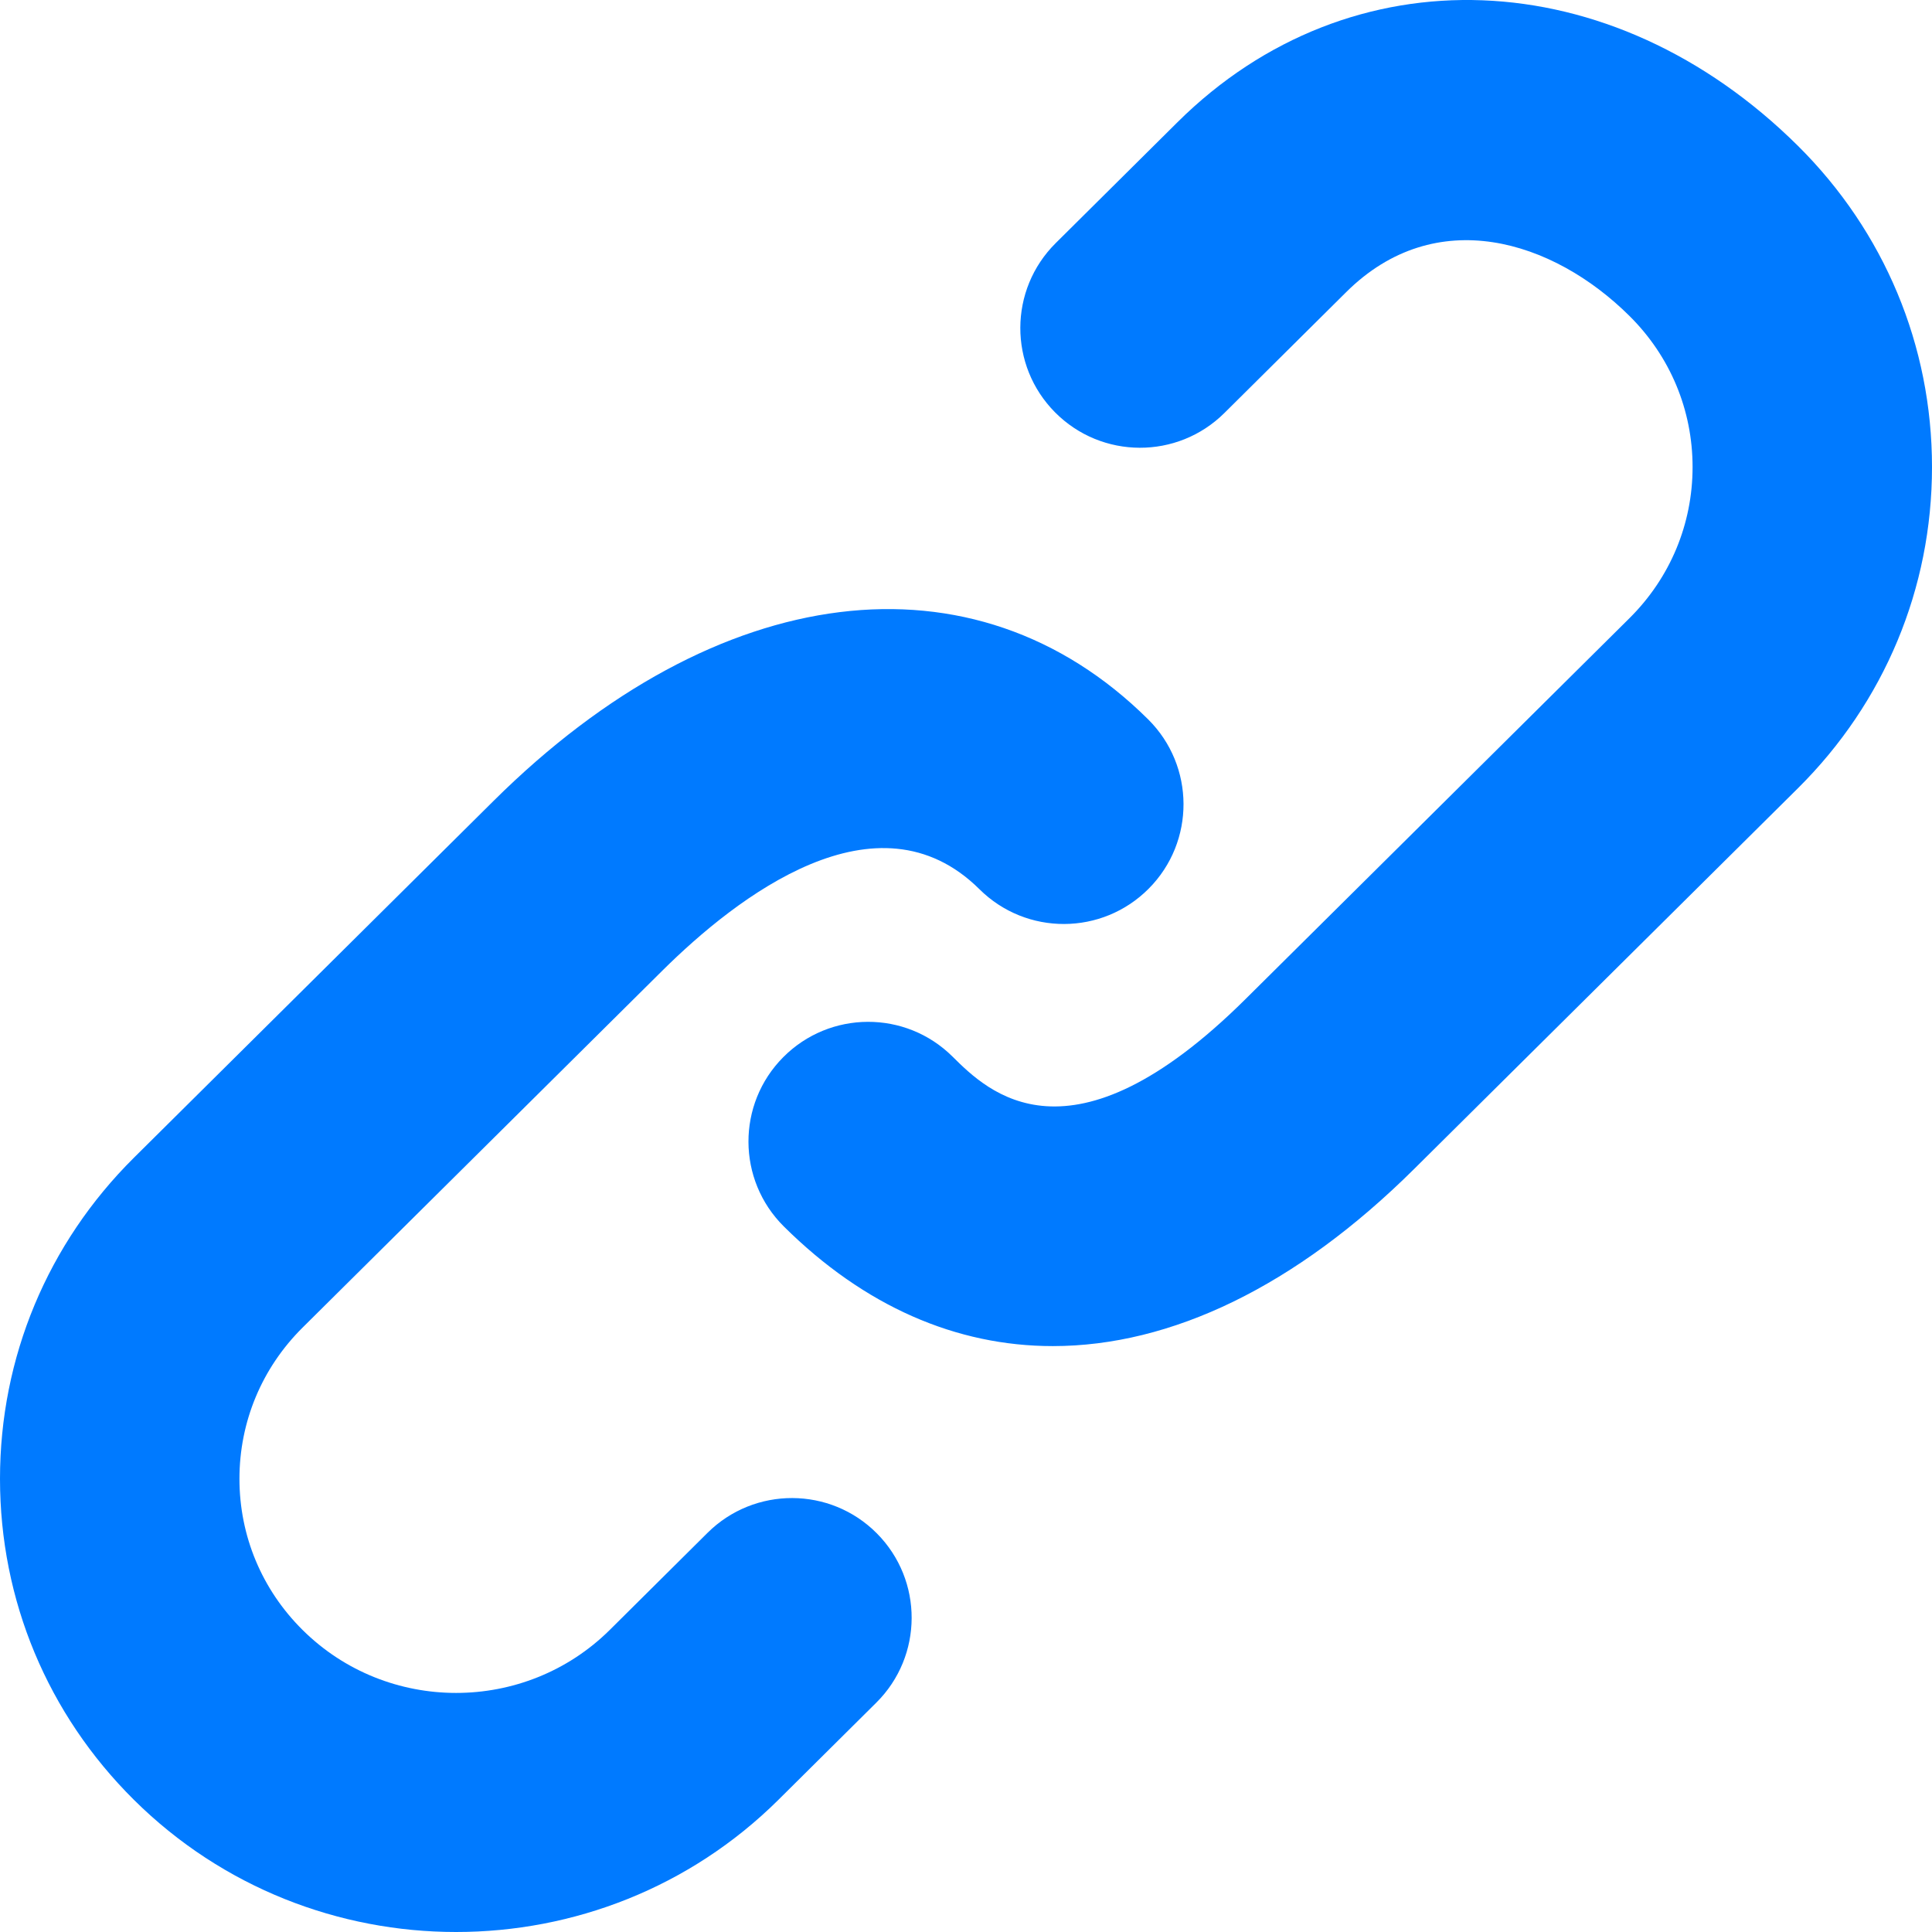
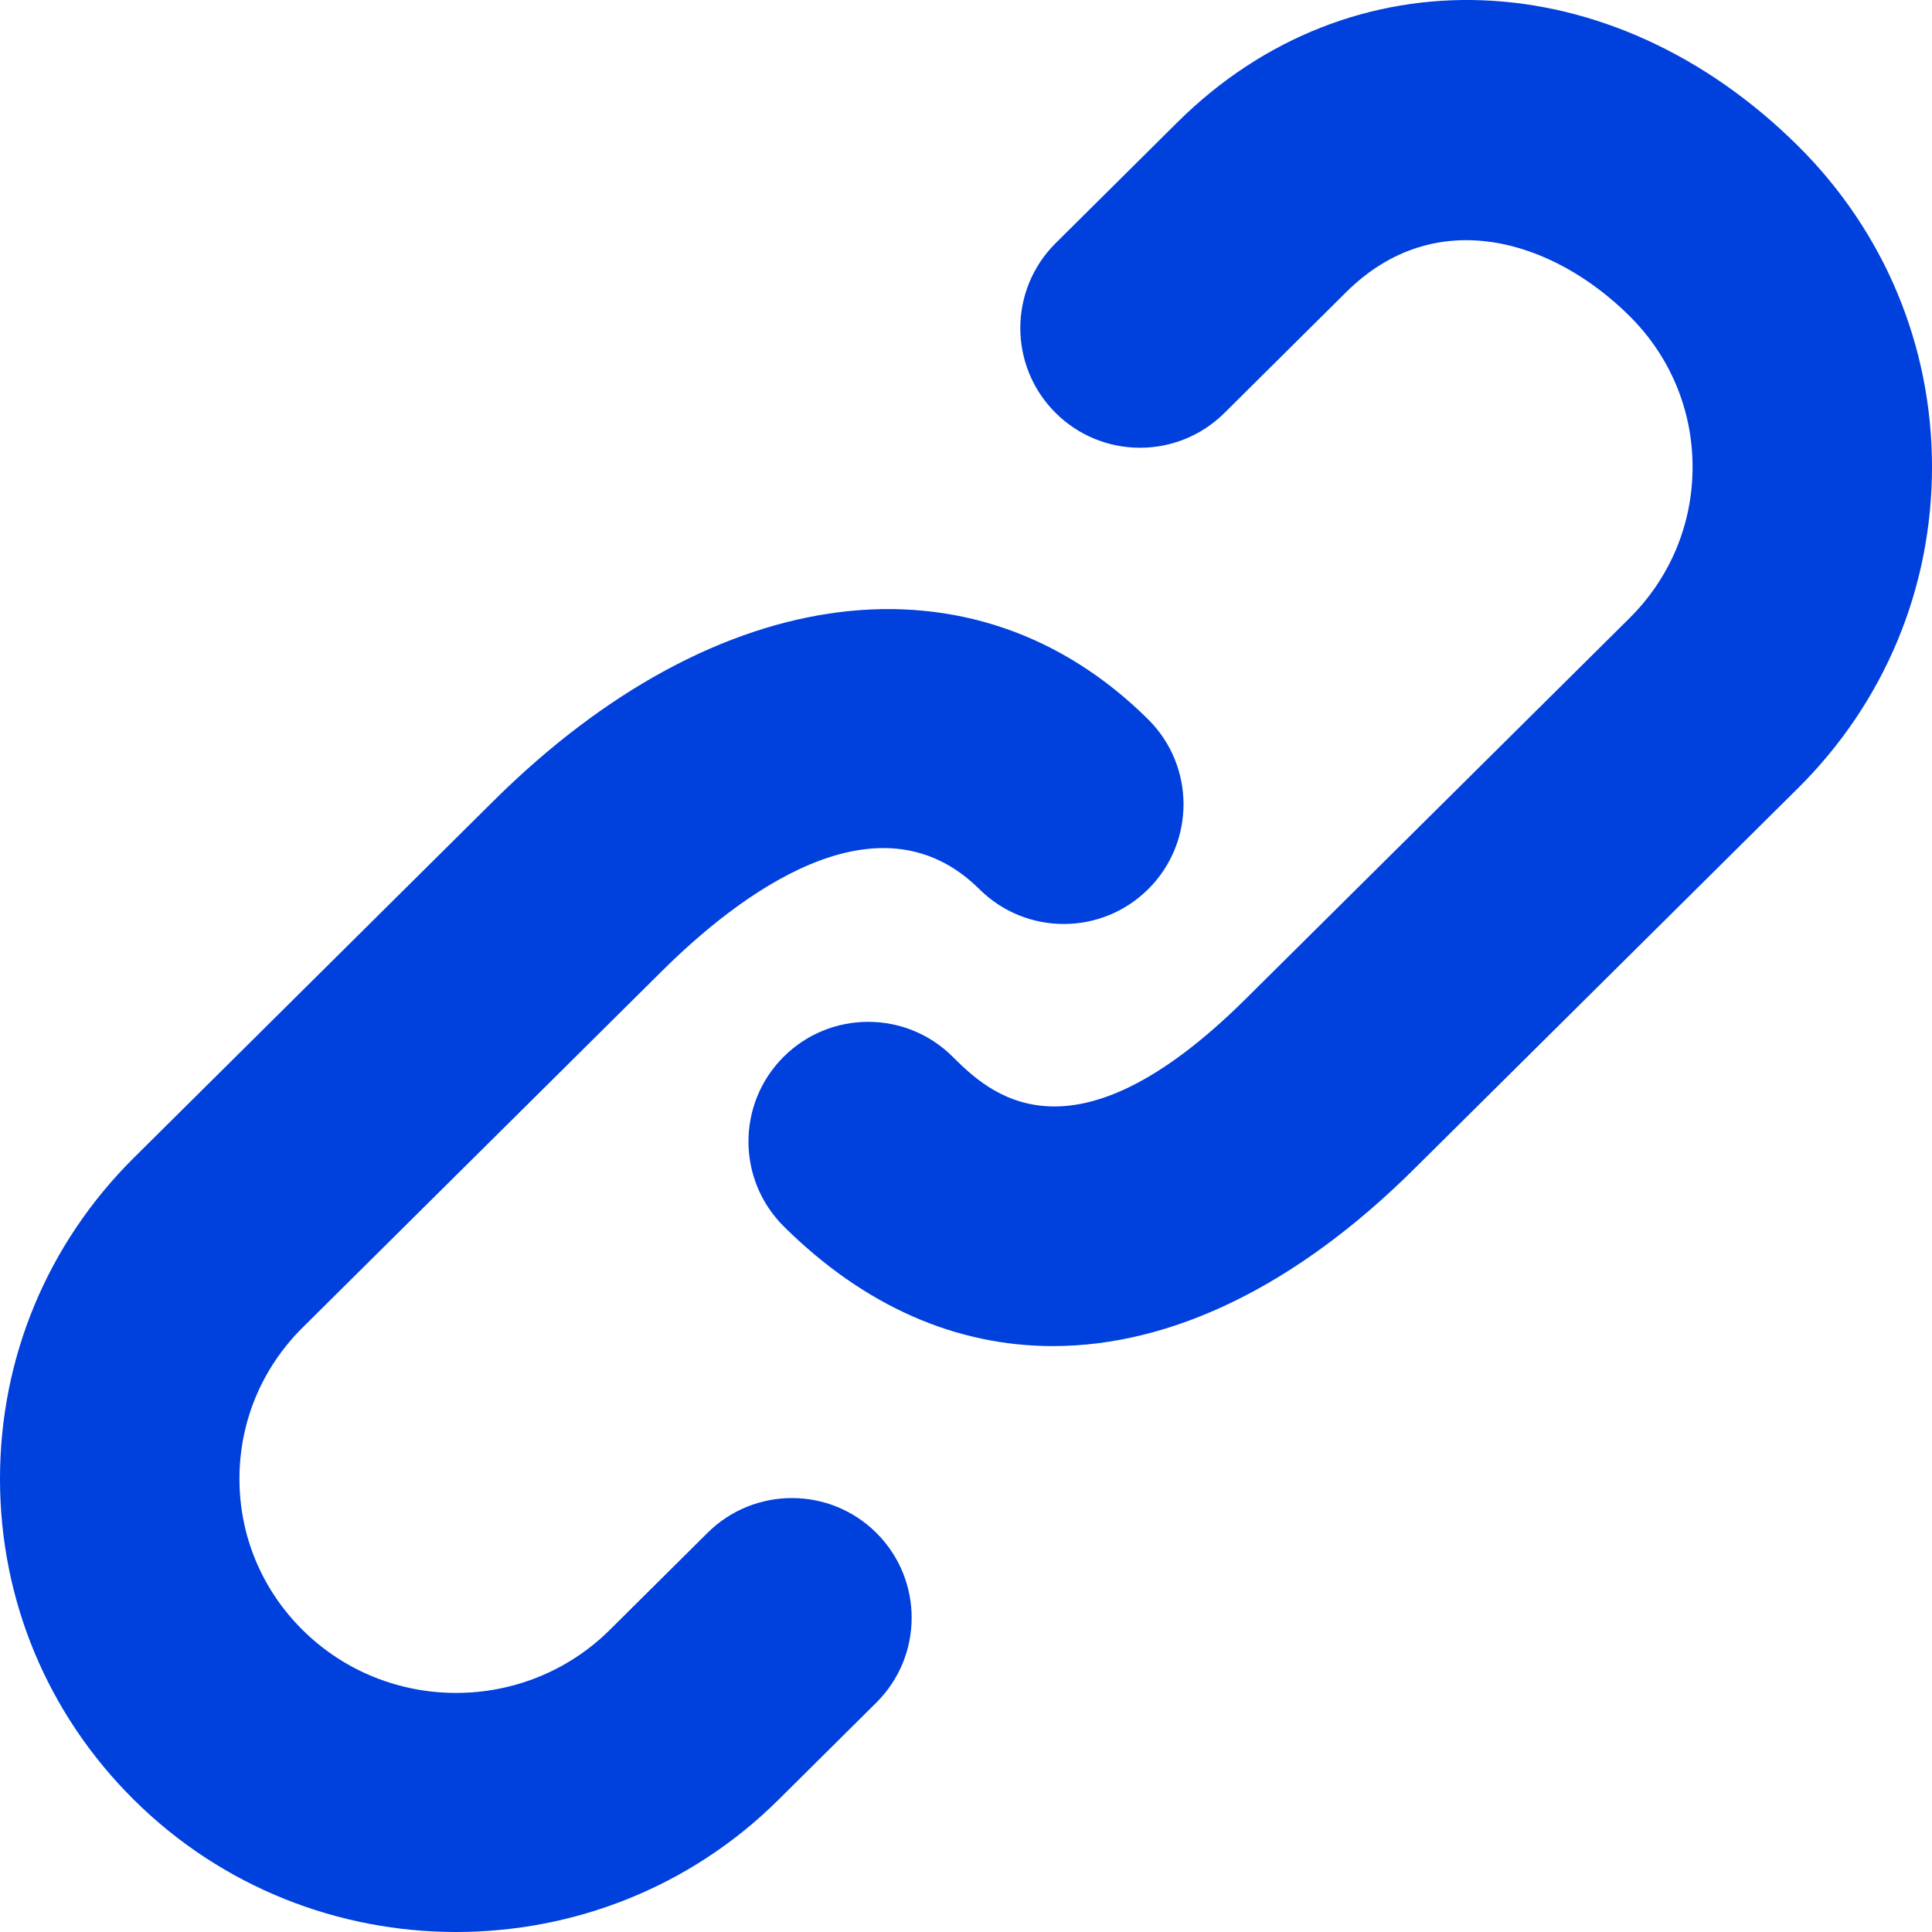
- <svg xmlns="http://www.w3.org/2000/svg" height="80px" id="Capa_1" style="fill: rgb(0, 122, 255); enable-background:new 0 0 80 80;" version="1.1" viewBox="0 0 80 80" width="80px" xml:space="preserve">
+ <svg xmlns="http://www.w3.org/2000/svg" height="80px" id="Capa_1" style="fill: rgb(0, 64, 221); enable-background:new 0 0 80 80;" version="1.1" viewBox="0 0 80 80" width="80px" xml:space="preserve">
  <g>
    <path d="M29.298,63.471l-4.048,4.02c-3.509,3.478-9.216,3.481-12.723,0c-1.686-1.673-2.612-3.895-2.612-6.257   s0.927-4.585,2.611-6.258l14.9-14.783c3.088-3.062,8.897-7.571,13.131-3.372c1.943,1.93,5.081,1.917,7.01-0.025   c1.93-1.942,1.918-5.081-0.025-7.009c-7.197-7.142-17.834-5.822-27.098,3.37L5.543,47.941C1.968,51.49,0,56.21,0,61.234   s1.968,9.743,5.544,13.292C9.223,78.176,14.054,80,18.887,80c4.834,0,9.667-1.824,13.348-5.476l4.051-4.021   c1.942-1.928,1.953-5.066,0.023-7.009C34.382,61.553,31.241,61.542,29.298,63.471z M74.454,6.044   c-7.73-7.67-18.538-8.086-25.694-0.986l-5.046,5.009c-1.943,1.929-1.955,5.066-0.025,7.009c1.93,1.943,5.068,1.954,7.011,0.025   l5.044-5.006c3.707-3.681,8.561-2.155,11.727,0.986c1.688,1.673,2.615,3.896,2.615,6.258c0,2.363-0.928,4.586-2.613,6.259   l-15.897,15.77c-7.269,7.212-10.679,3.827-12.134,2.383c-1.943-1.929-5.08-1.917-7.01,0.025c-1.93,1.942-1.918,5.081,0.025,7.009   c3.337,3.312,7.146,4.954,11.139,4.954c4.889,0,10.053-2.462,14.963-7.337l15.897-15.77C78.03,29.083,80,24.362,80,19.338   C80,14.316,78.03,9.595,74.454,6.044z" />
  </g>
  <g />
  <g />
  <g />
  <g />
  <g />
  <g />
  <g />
  <g />
  <g />
  <g />
  <g />
  <g />
  <g />
  <g />
  <g />
</svg>
